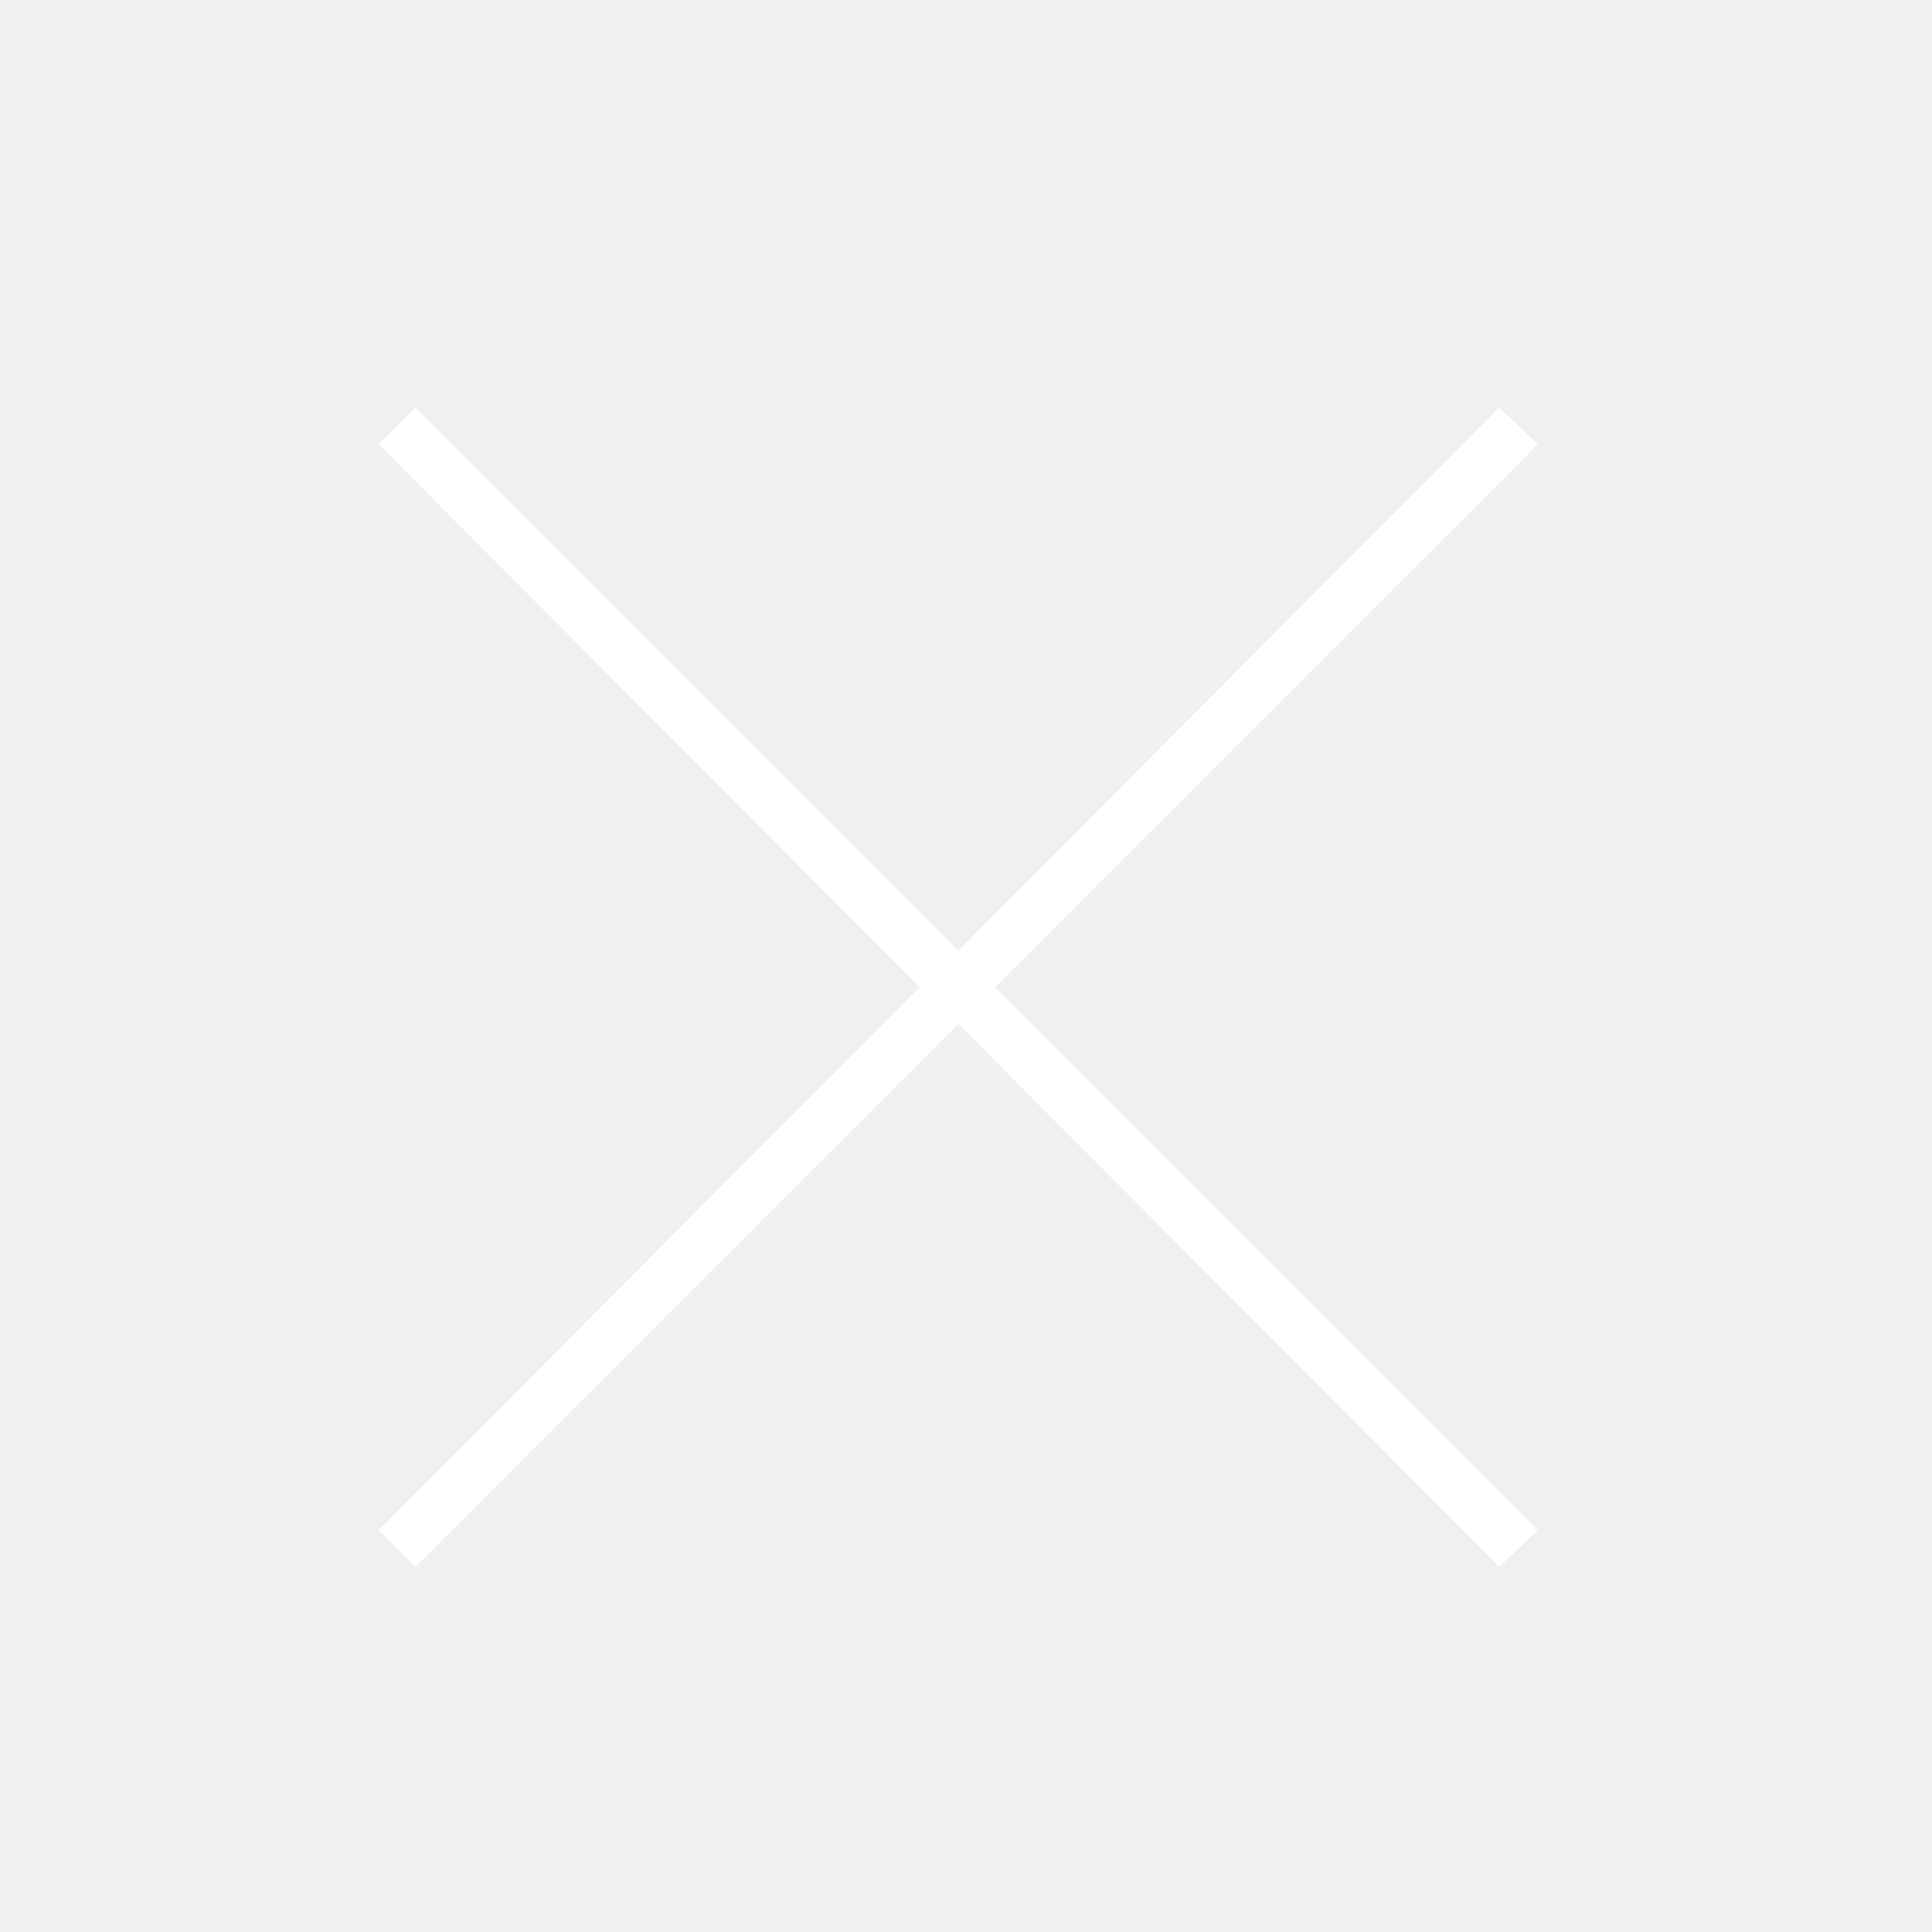
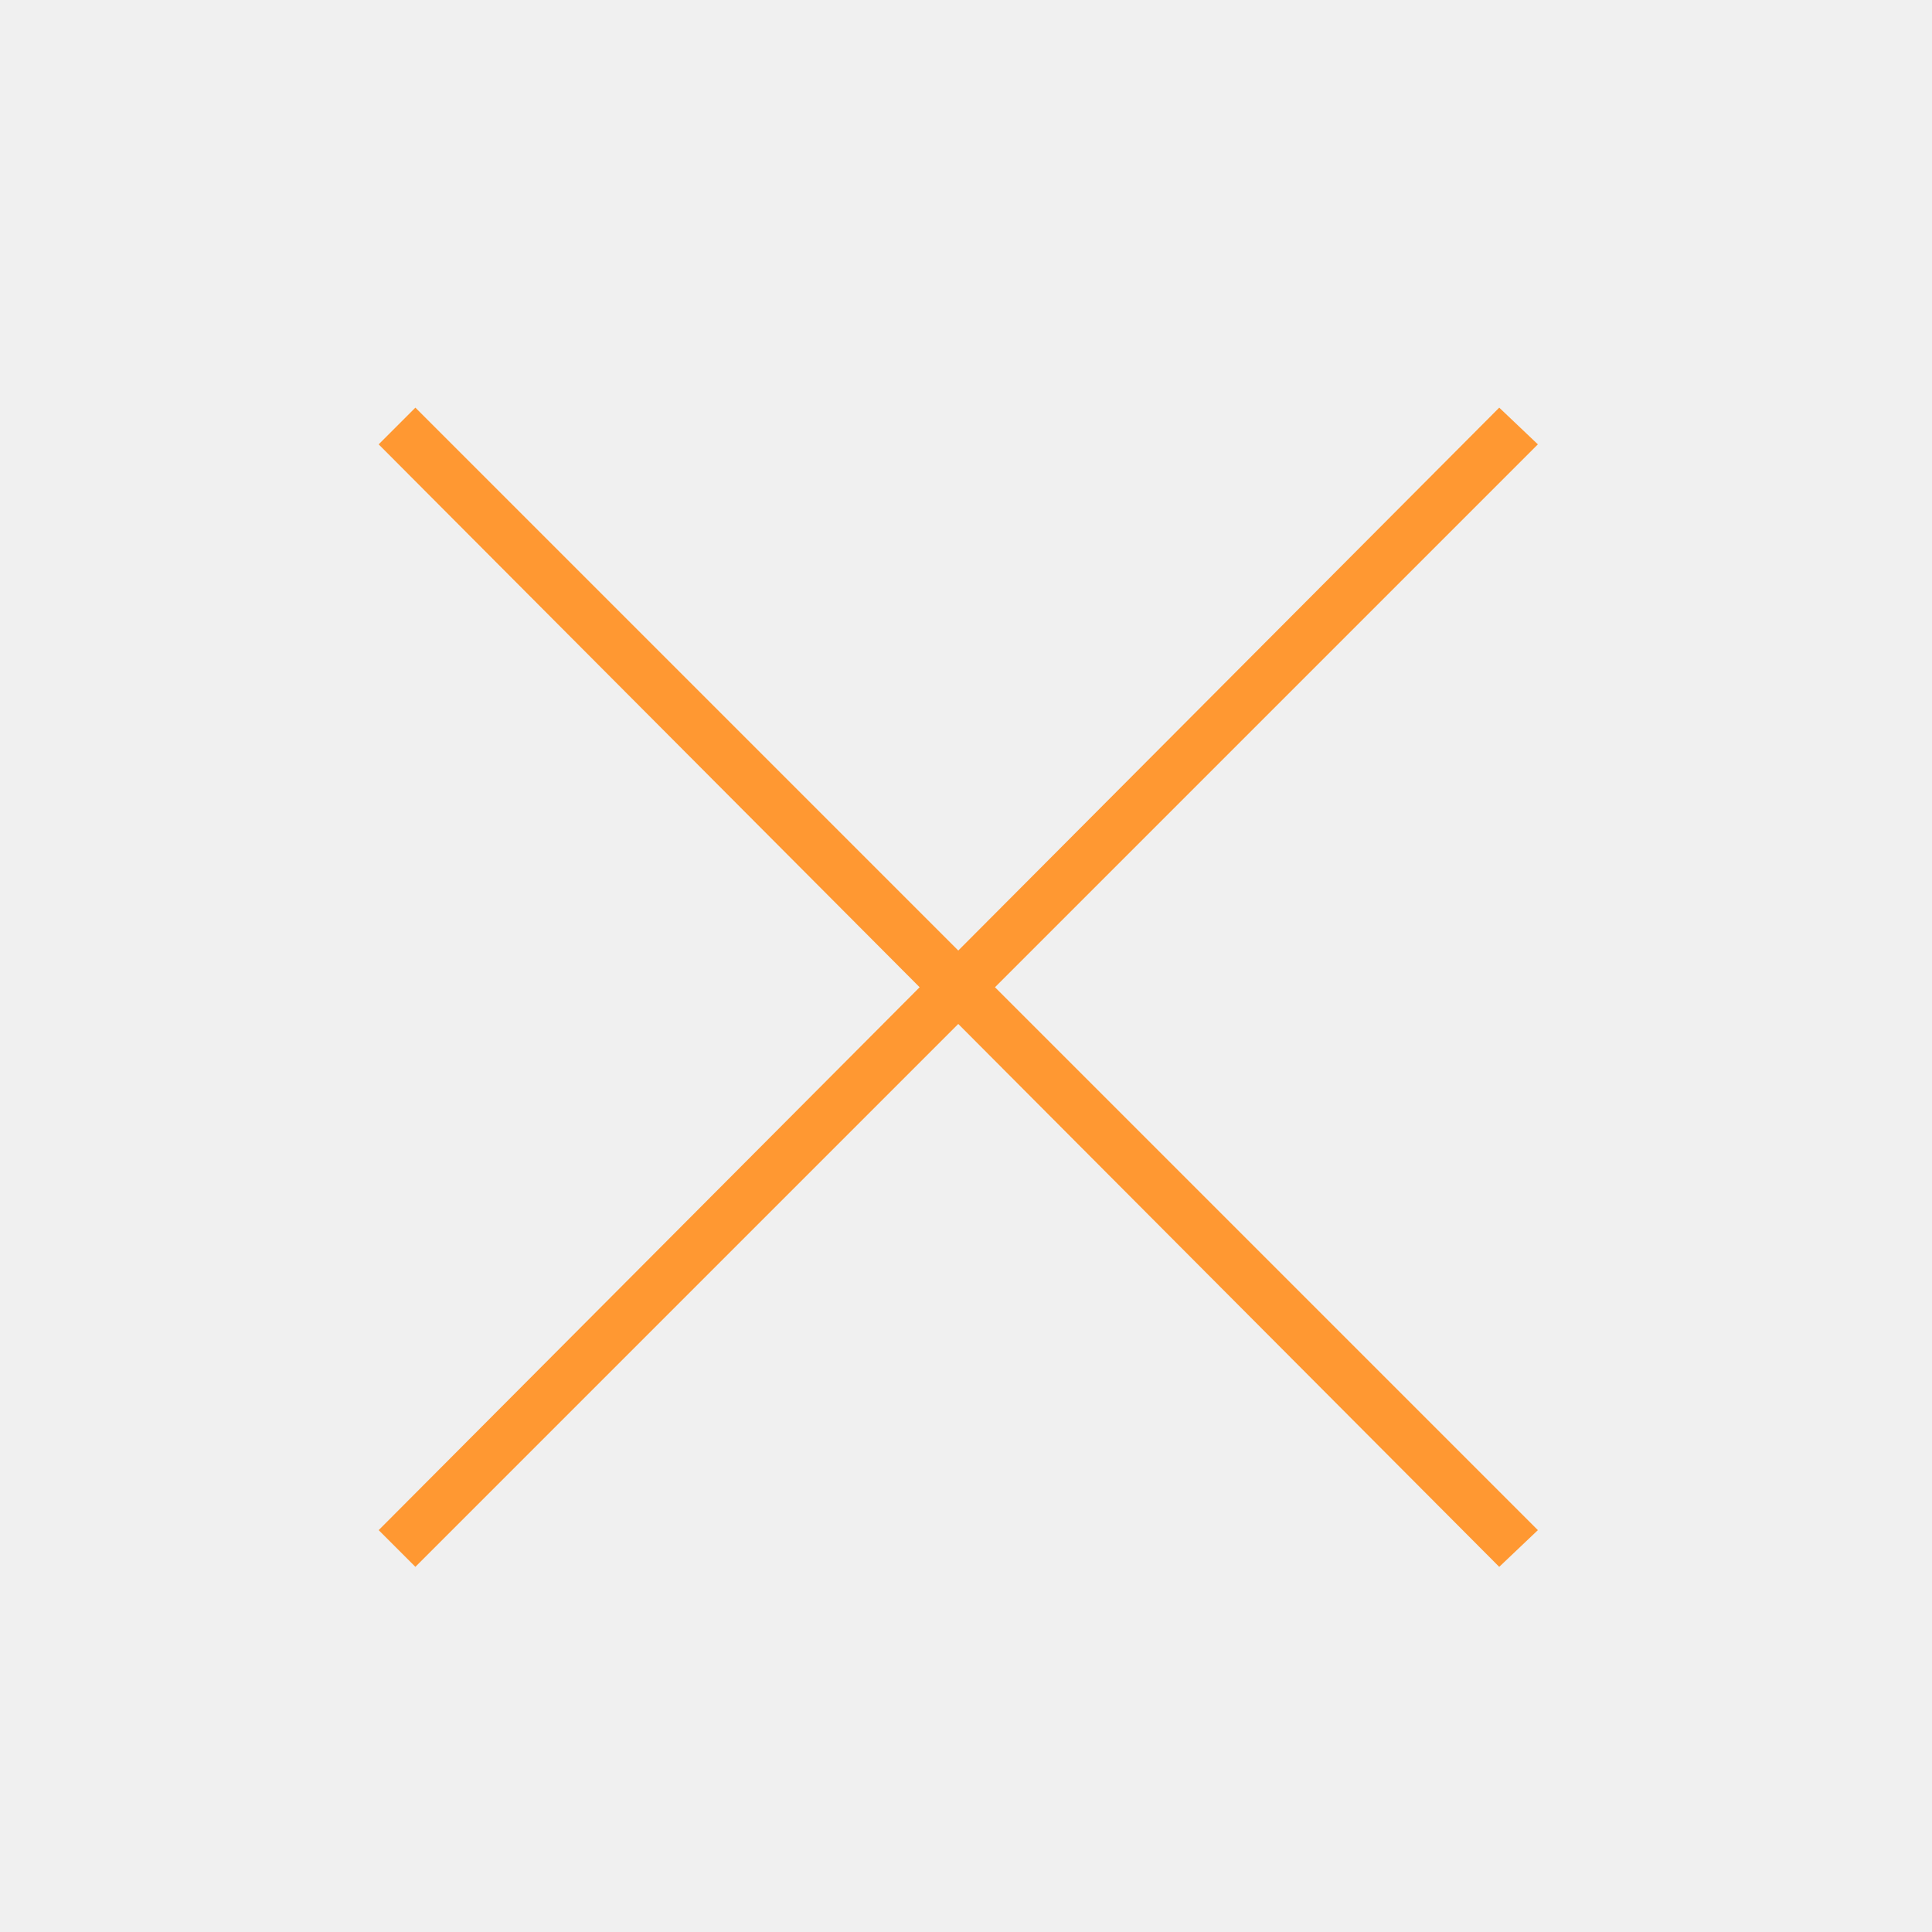
<svg xmlns="http://www.w3.org/2000/svg" enable-background="new 0 0 100 100" id="Layer_1" version="1.1" viewBox="0 0 100 100" xml:space="preserve">
-   <polygon fill="#fff" points="77.6,21.1 49.6,49.2 21.5,21.1 19.6,23 47.6,51.1 19.6,79.2 21.5,81.1 49.6,53 77.6,81.1 79.6,79.2   51.5,51.1 79.6,23 " />
+   <polygon fill="#ff9832" points="77.6,21.1 49.6,49.2 21.5,21.1 19.6,23 47.6,51.1 19.6,79.2 21.5,81.1 49.6,53 77.6,81.1 79.6,79.2   51.5,51.1 79.6,23 " />
</svg>
